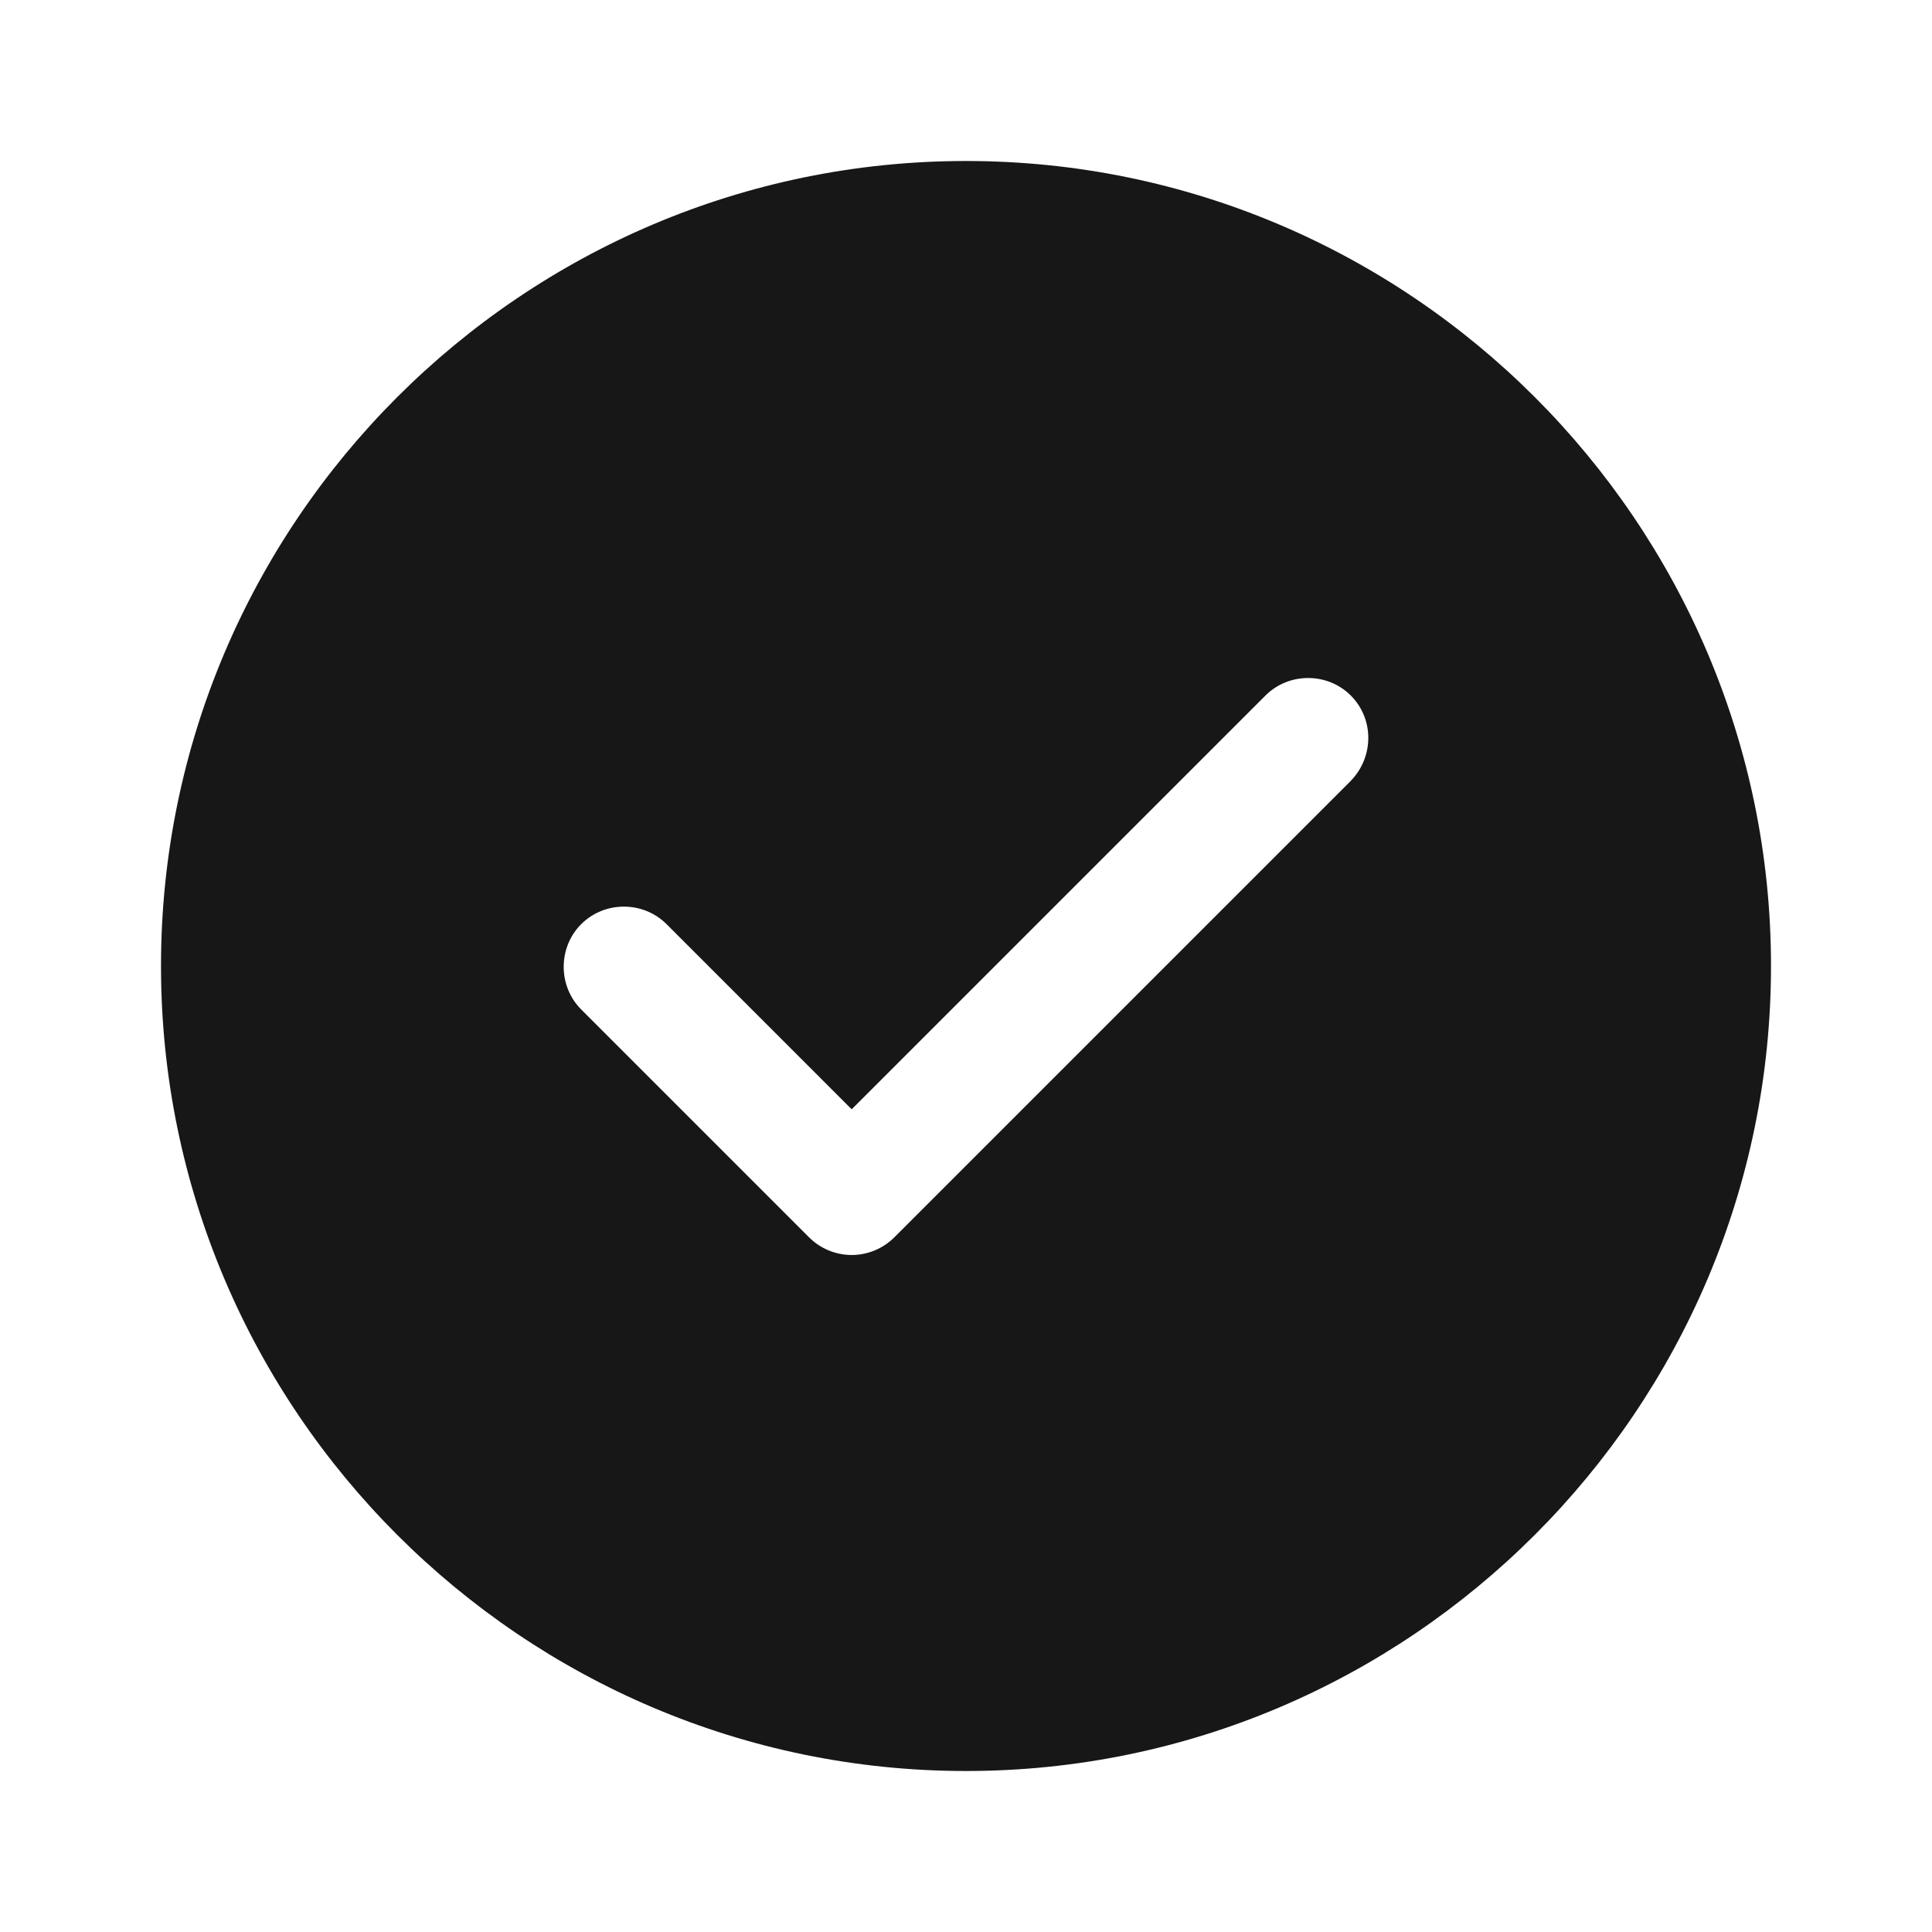
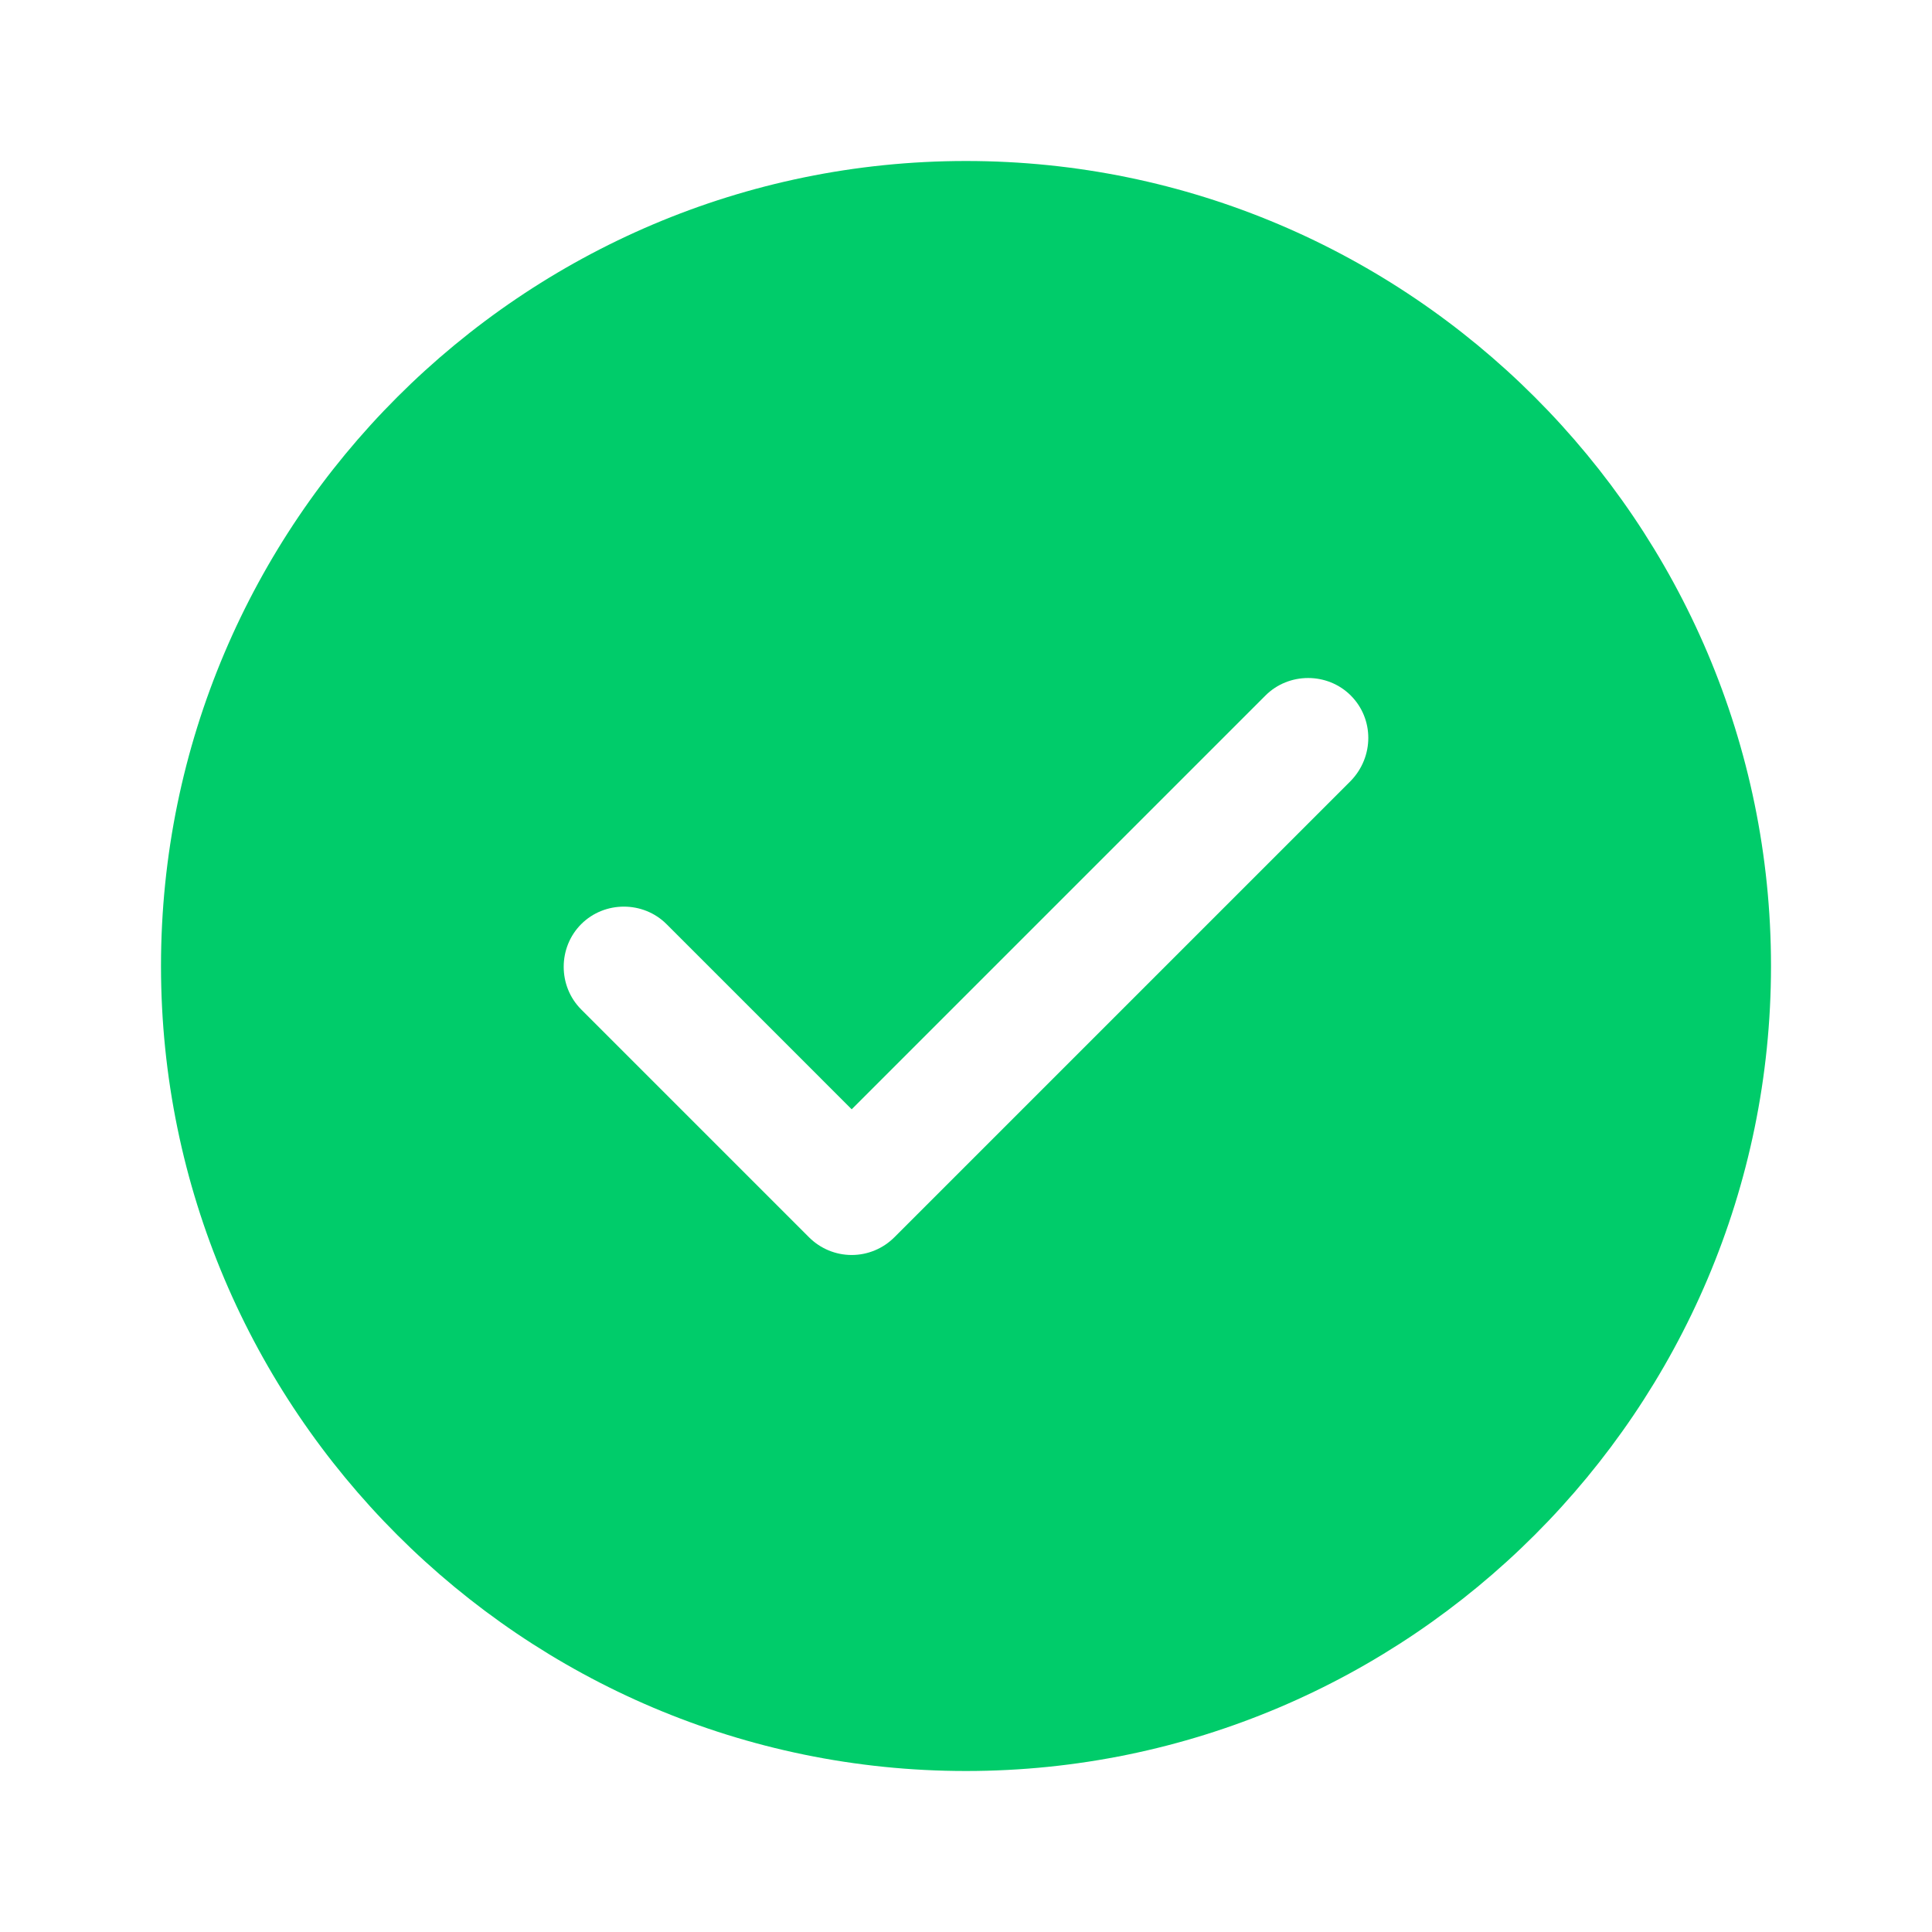
<svg xmlns="http://www.w3.org/2000/svg" width="24" height="24" viewBox="0 0 24 24" fill="none">
-   <path d="M12 2C6.49 2 2 6.49 2 12C2 17.51 6.49 22 12 22C17.51 22 22 17.51 22 12C22 6.49 17.51 2 12 2ZM16.78 9.7L11.11 15.37C10.97 15.51 10.78 15.59 10.58 15.59C10.38 15.59 10.19 15.51 10.05 15.37L7.22 12.54C6.93 12.25 6.93 11.77 7.22 11.48C7.51 11.19 7.99 11.19 8.28 11.48L10.58 13.78L15.72 8.64C16.01 8.35 16.49 8.35 16.78 8.64C17.07 8.93 17.07 9.4 16.78 9.7Z" fill="#171717" />
+   <path d="M12 2C6.49 2 2 6.49 2 12C2 17.51 6.49 22 12 22C17.51 22 22 17.51 22 12C22 6.49 17.51 2 12 2ZM16.78 9.7L11.11 15.37C10.97 15.51 10.78 15.59 10.58 15.59C10.38 15.59 10.19 15.51 10.05 15.37L7.22 12.54C6.93 12.25 6.93 11.77 7.22 11.48C7.51 11.19 7.99 11.19 8.28 11.48L10.58 13.78L15.72 8.64C16.01 8.35 16.49 8.35 16.78 8.64C17.07 8.93 17.07 9.4 16.78 9.7Z" fill="#00cc6a" />
</svg>
